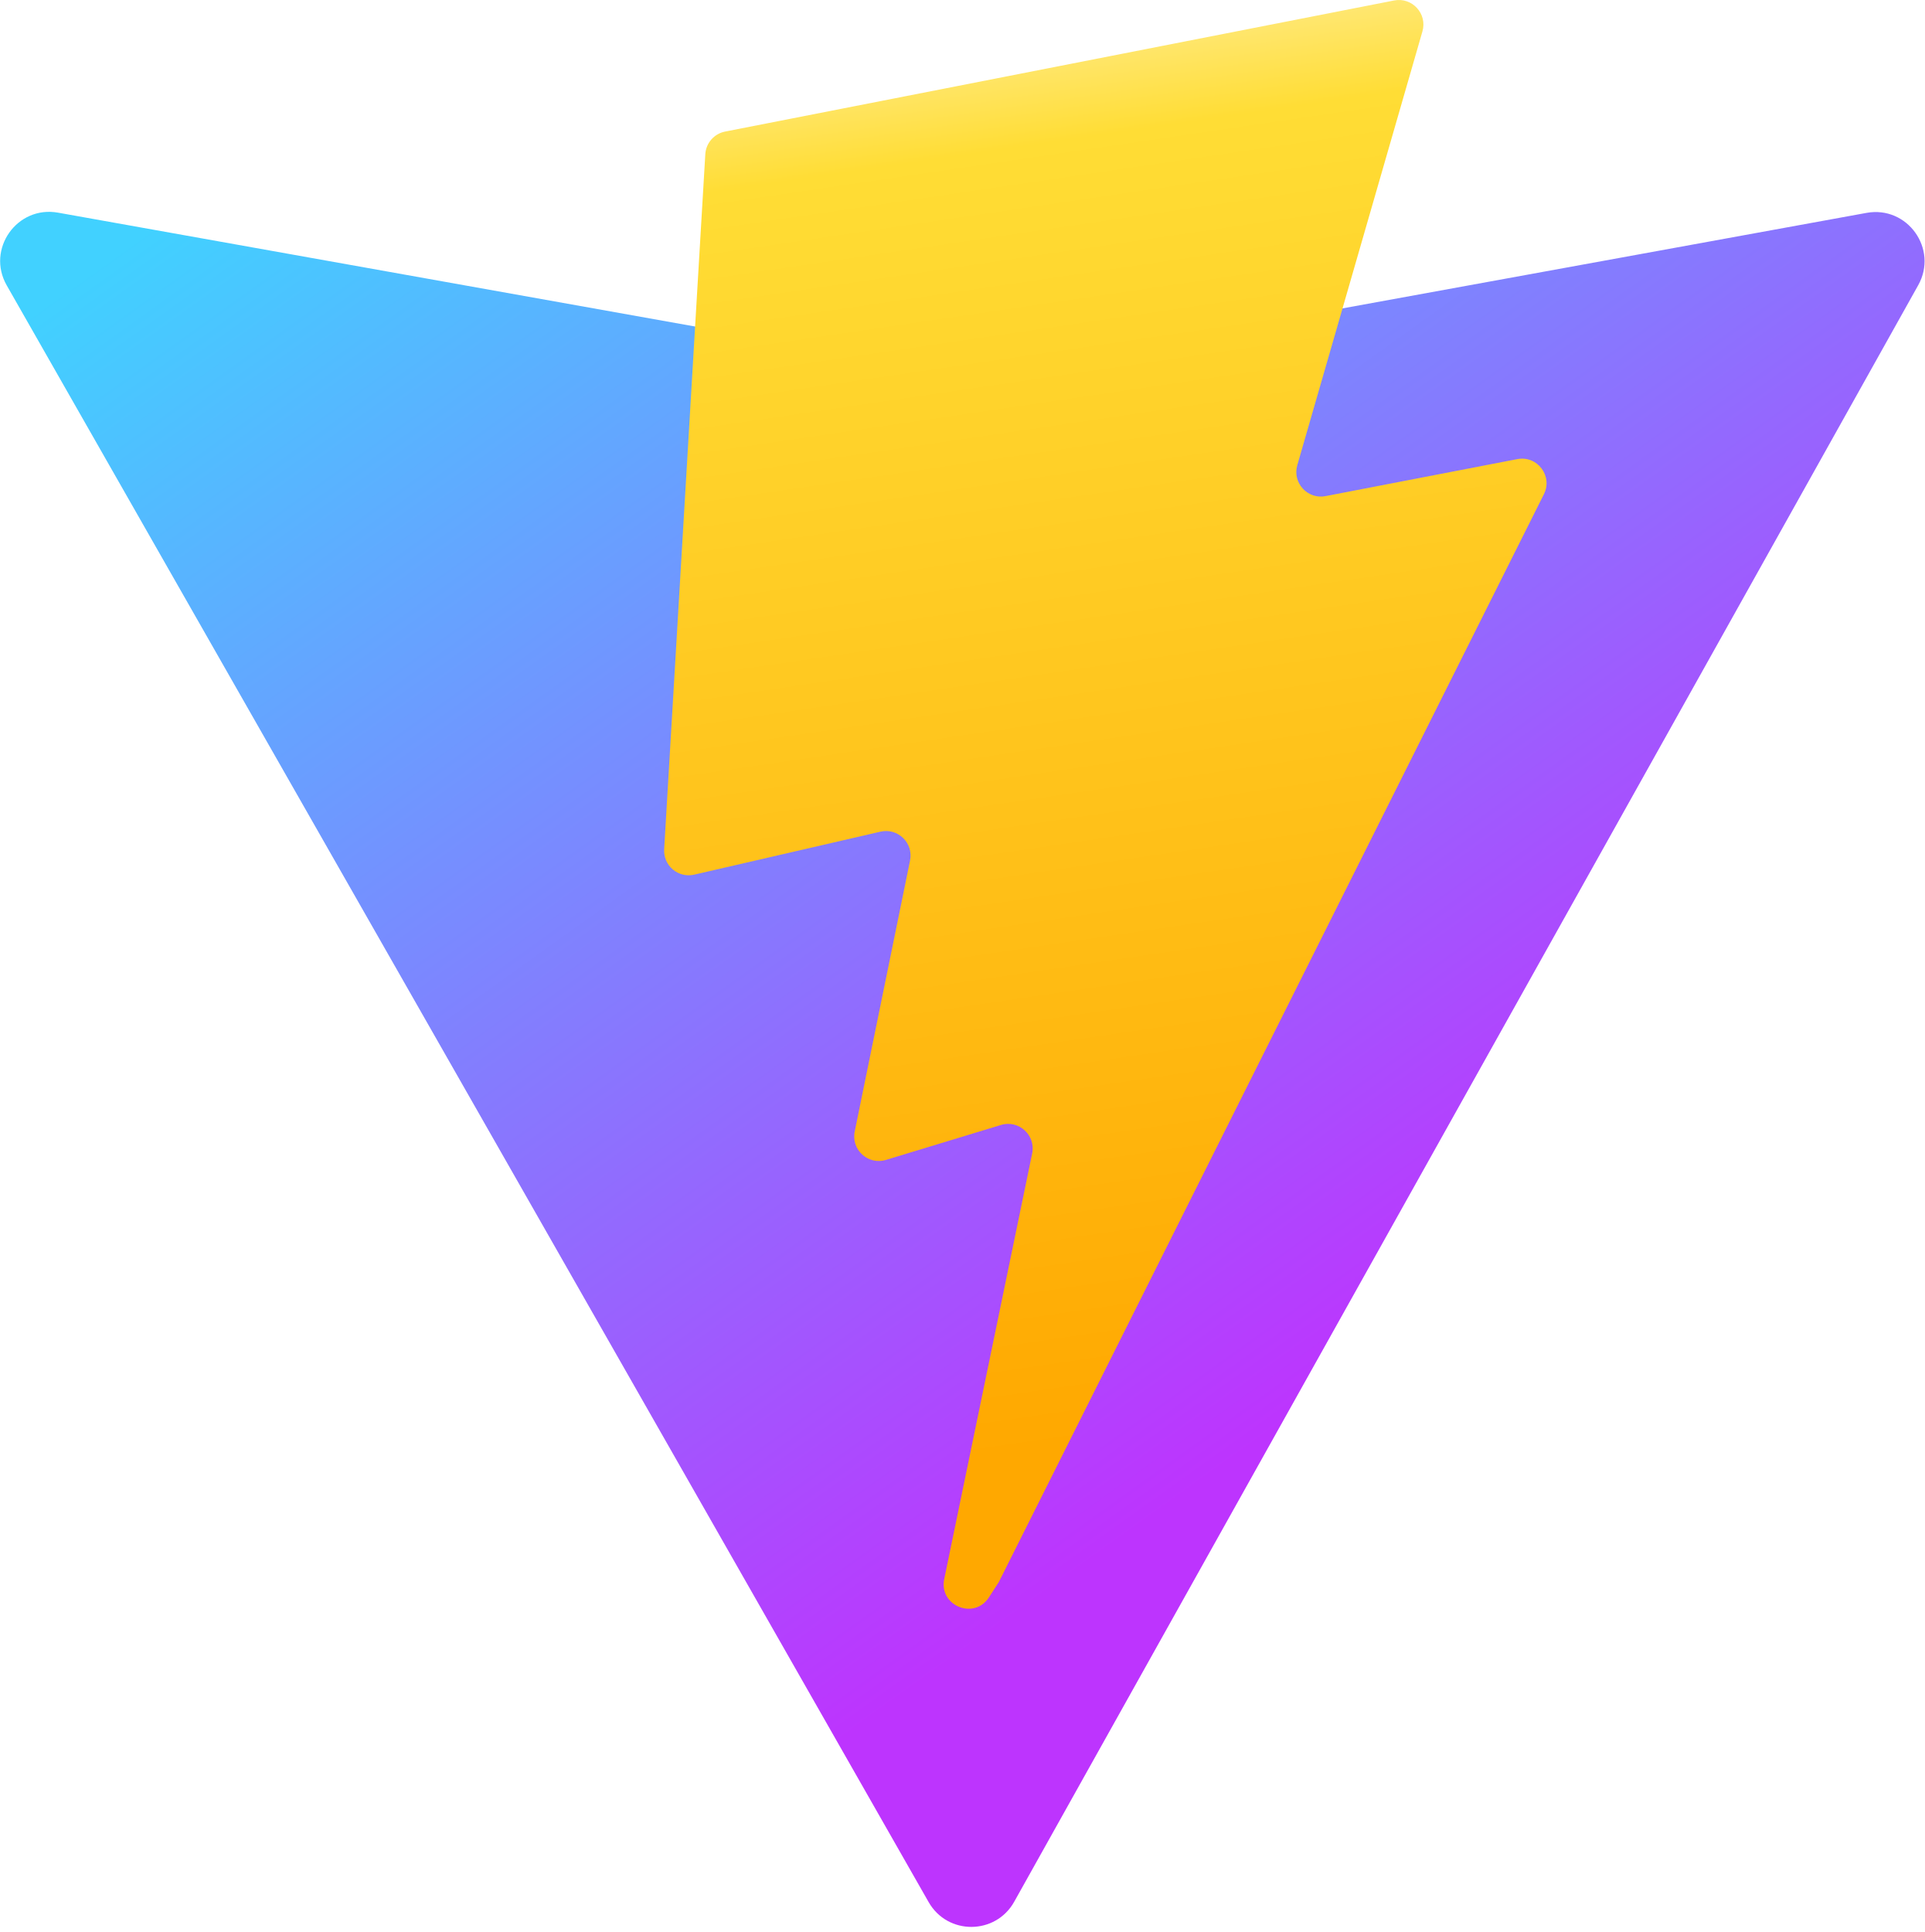
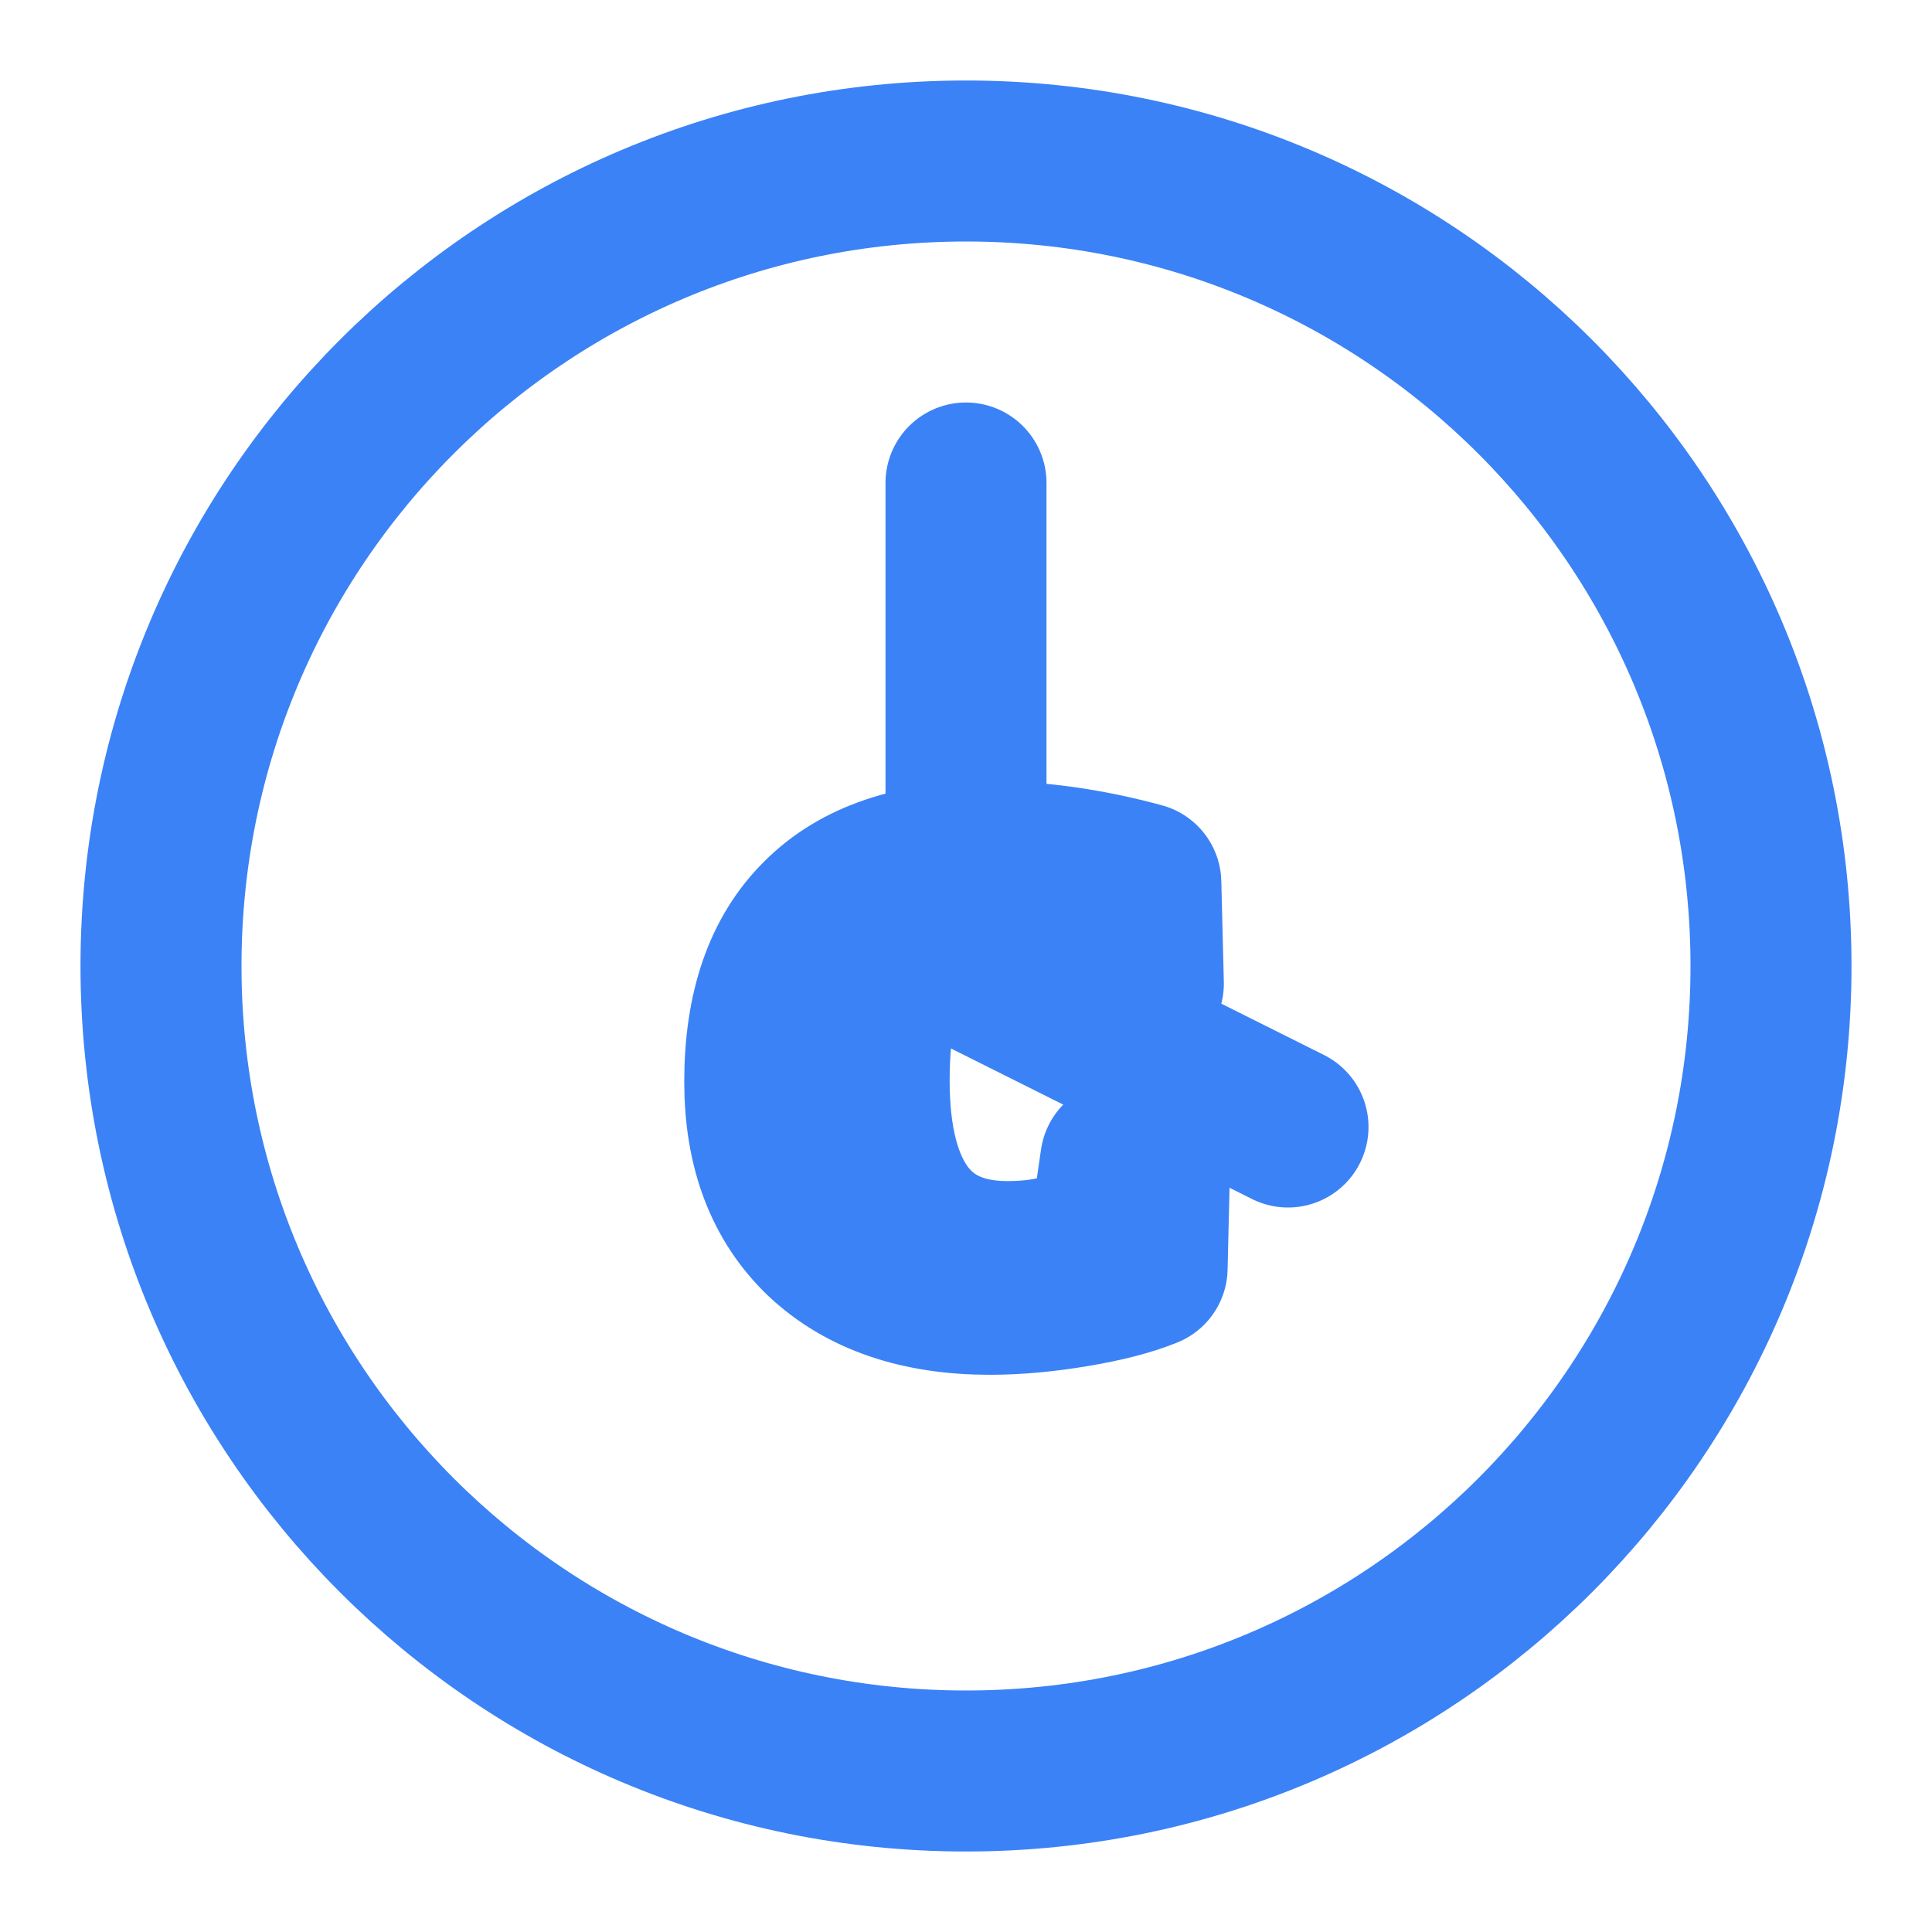
- <svg xmlns="http://www.w3.org/2000/svg" aria-hidden="true" role="img" class="iconify iconify--logos" width="31.88" height="32" preserveAspectRatio="xMidYMid meet" viewBox="0 0 256 257">
-   <defs>
-     <linearGradient id="IconifyId1813088fe1fbc01fb466" x1="-.828%" x2="57.636%" y1="7.652%" y2="78.411%">
-       <stop offset="0%" stop-color="#41D1FF" />
-       <stop offset="100%" stop-color="#BD34FE" />
-     </linearGradient>
-     <linearGradient id="IconifyId1813088fe1fbc01fb467" x1="43.376%" x2="50.316%" y1="2.242%" y2="89.03%">
-       <stop offset="0%" stop-color="#FFEA83" />
-       <stop offset="8.333%" stop-color="#FFDD35" />
-       <stop offset="100%" stop-color="#FFA800" />
-     </linearGradient>
-   </defs>
-   <path fill="url(#IconifyId1813088fe1fbc01fb466)" d="M255.153 37.938L134.897 252.976c-2.483 4.44-8.862 4.466-11.382.048L.875 37.958c-2.746-4.814 1.371-10.646 6.827-9.67l120.385 21.517a6.537 6.537 0 0 0 2.322-.004l117.867-21.483c5.438-.991 9.574 4.796 6.877 9.62Z" />
-   <path fill="url(#IconifyId1813088fe1fbc01fb467)" d="M185.432.063L96.44 17.501a3.268 3.268 0 0 0-2.634 3.014l-5.474 92.456a3.268 3.268 0 0 0 3.997 3.378l24.777-5.718c2.318-.535 4.413 1.507 3.936 3.838l-7.361 36.047c-.495 2.426 1.782 4.5 4.151 3.78l15.304-4.649c2.372-.72 4.652 1.36 4.15 3.788l-11.698 56.621c-.732 3.542 3.979 5.473 5.943 2.437l1.313-2.028l72.516-144.72c1.215-2.423-.88-5.186-3.54-4.672l-25.505 4.922c-2.396.462-4.435-1.77-3.759-4.114l16.646-57.705c.677-2.35-1.37-4.583-3.769-4.113Z" />
+ <svg xmlns="http://www.w3.org/2000/svg" width="32" height="32" viewBox="0 0 24 24" fill="none" stroke="#3b82f6" stroke-width="2" stroke-linecap="round" stroke-linejoin="round">
+   <circle cx="12" cy="12" r="10" />
+   <path d="M12 6v6l4 2" />
+   <text x="12" y="16" text-anchor="middle" font-size="8" fill="#3b82f6" font-weight="bold">C</text>
</svg>
